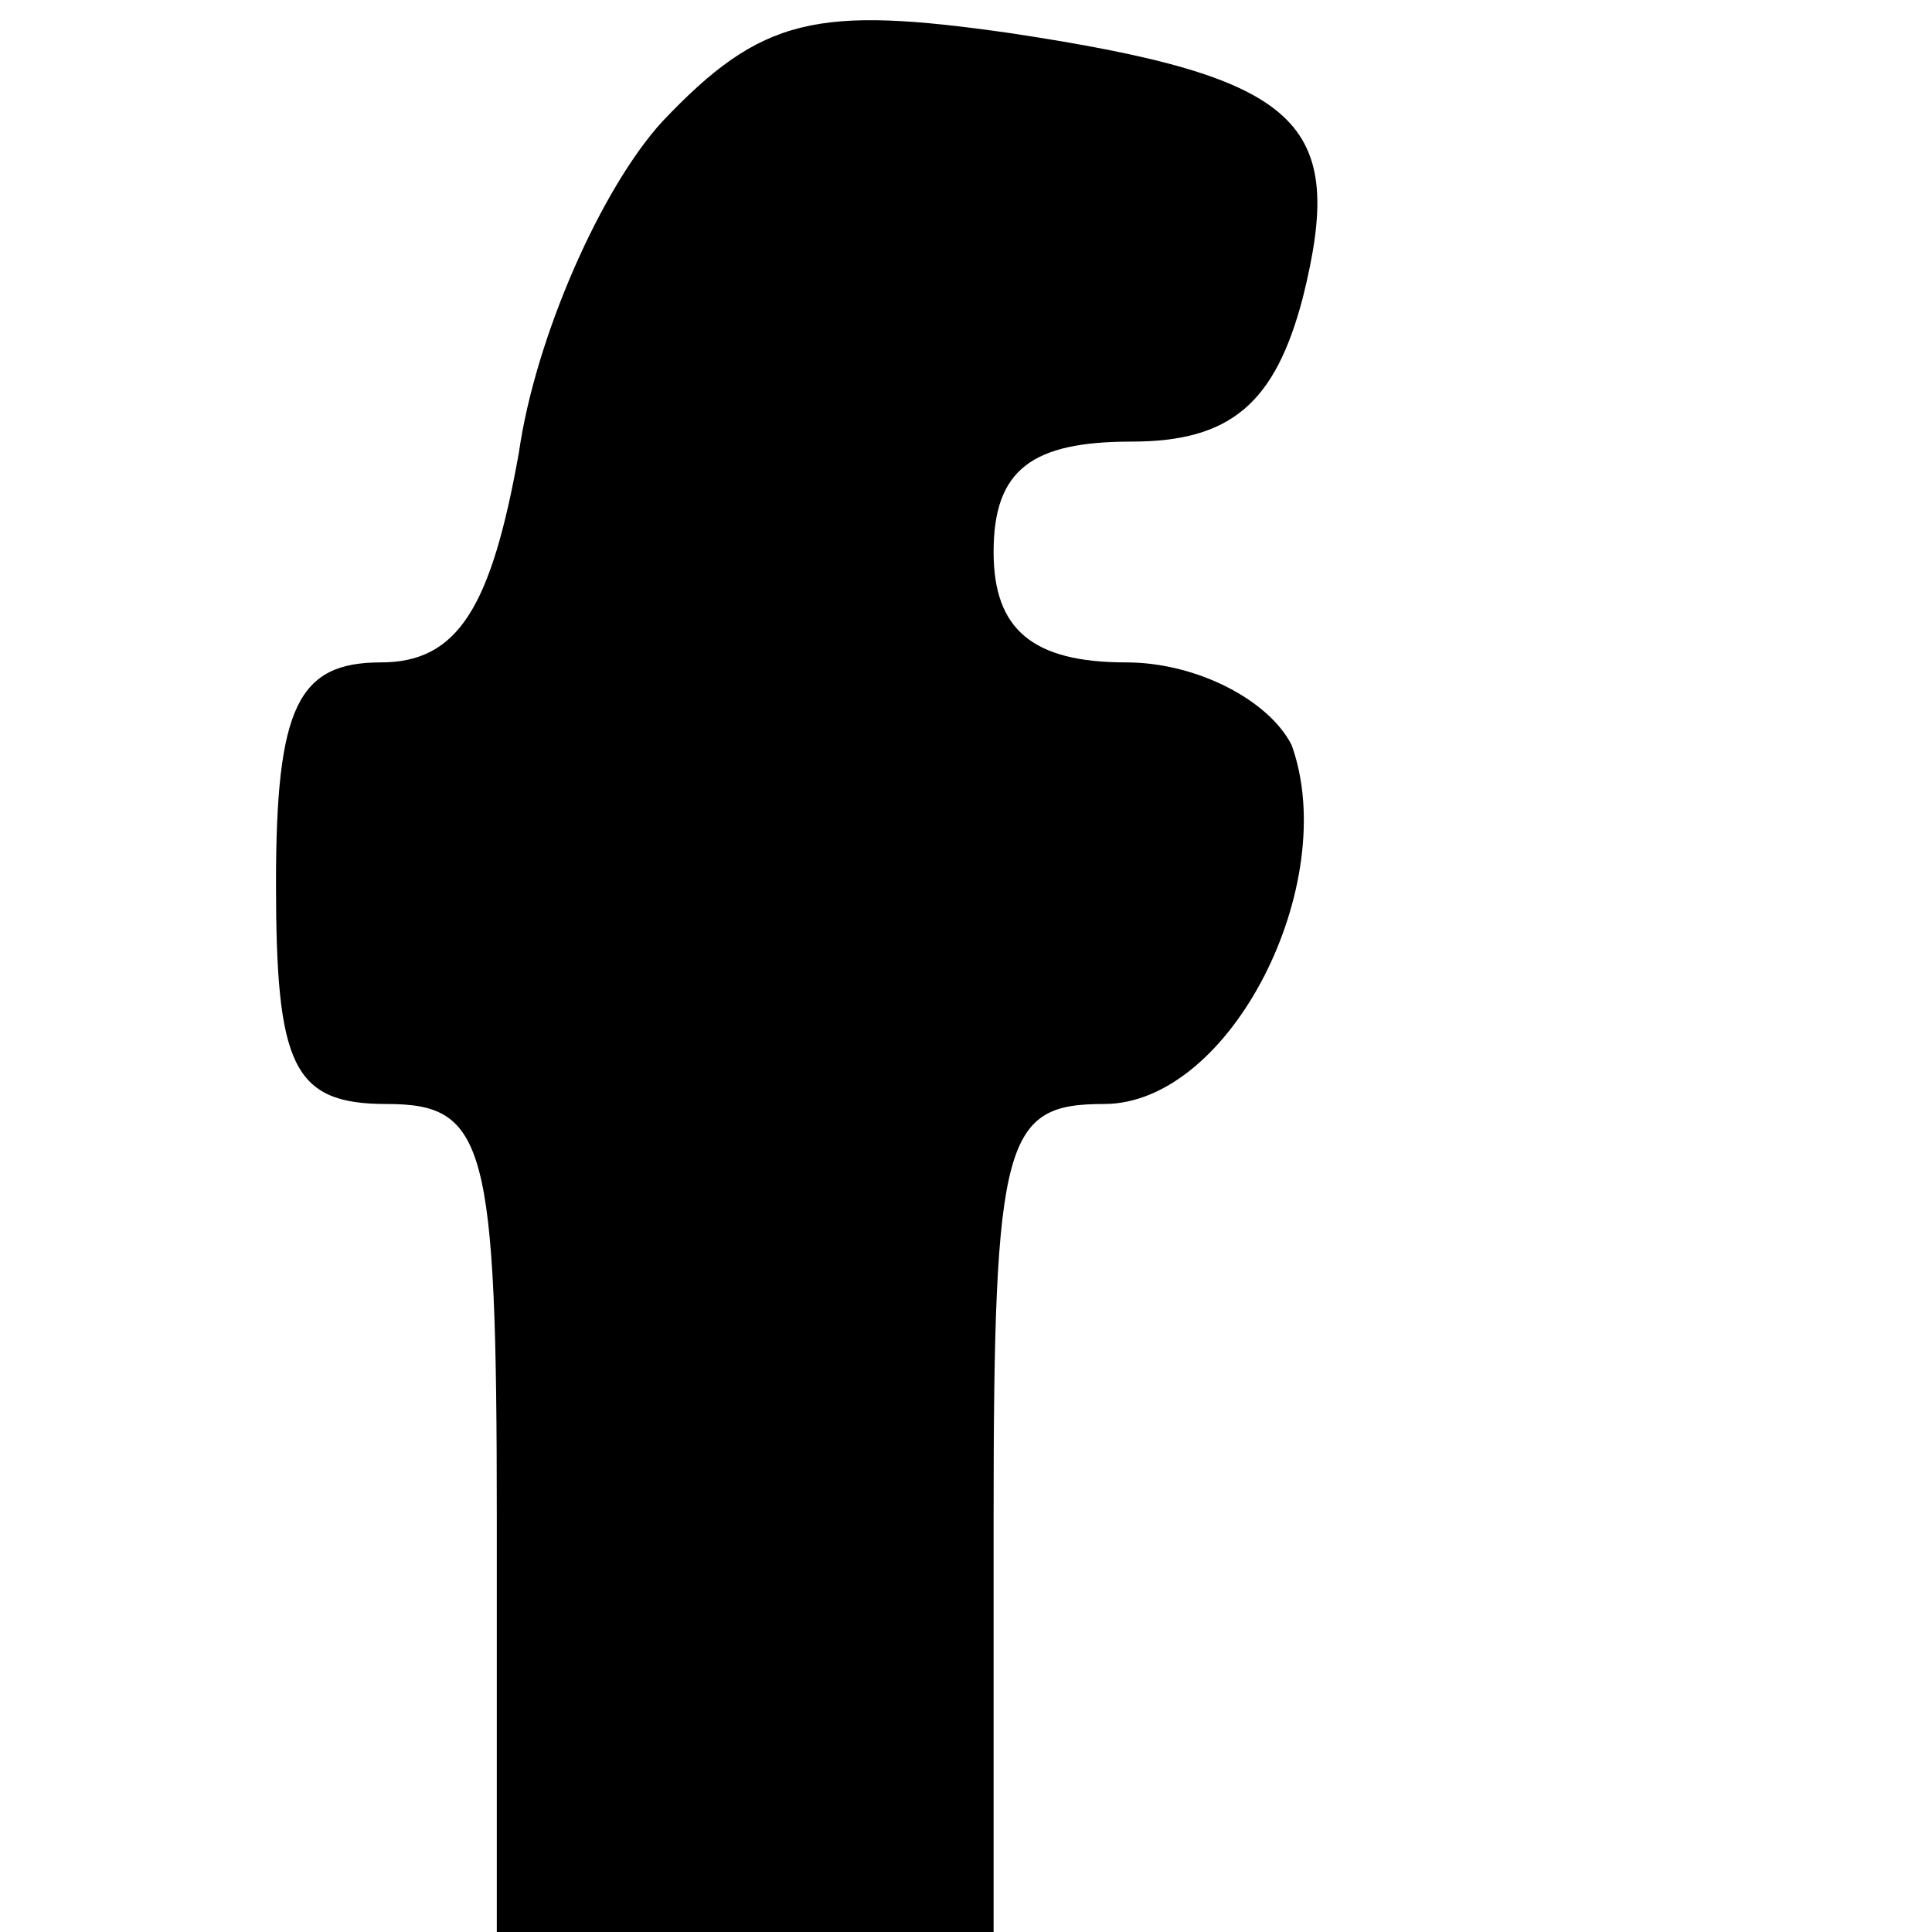
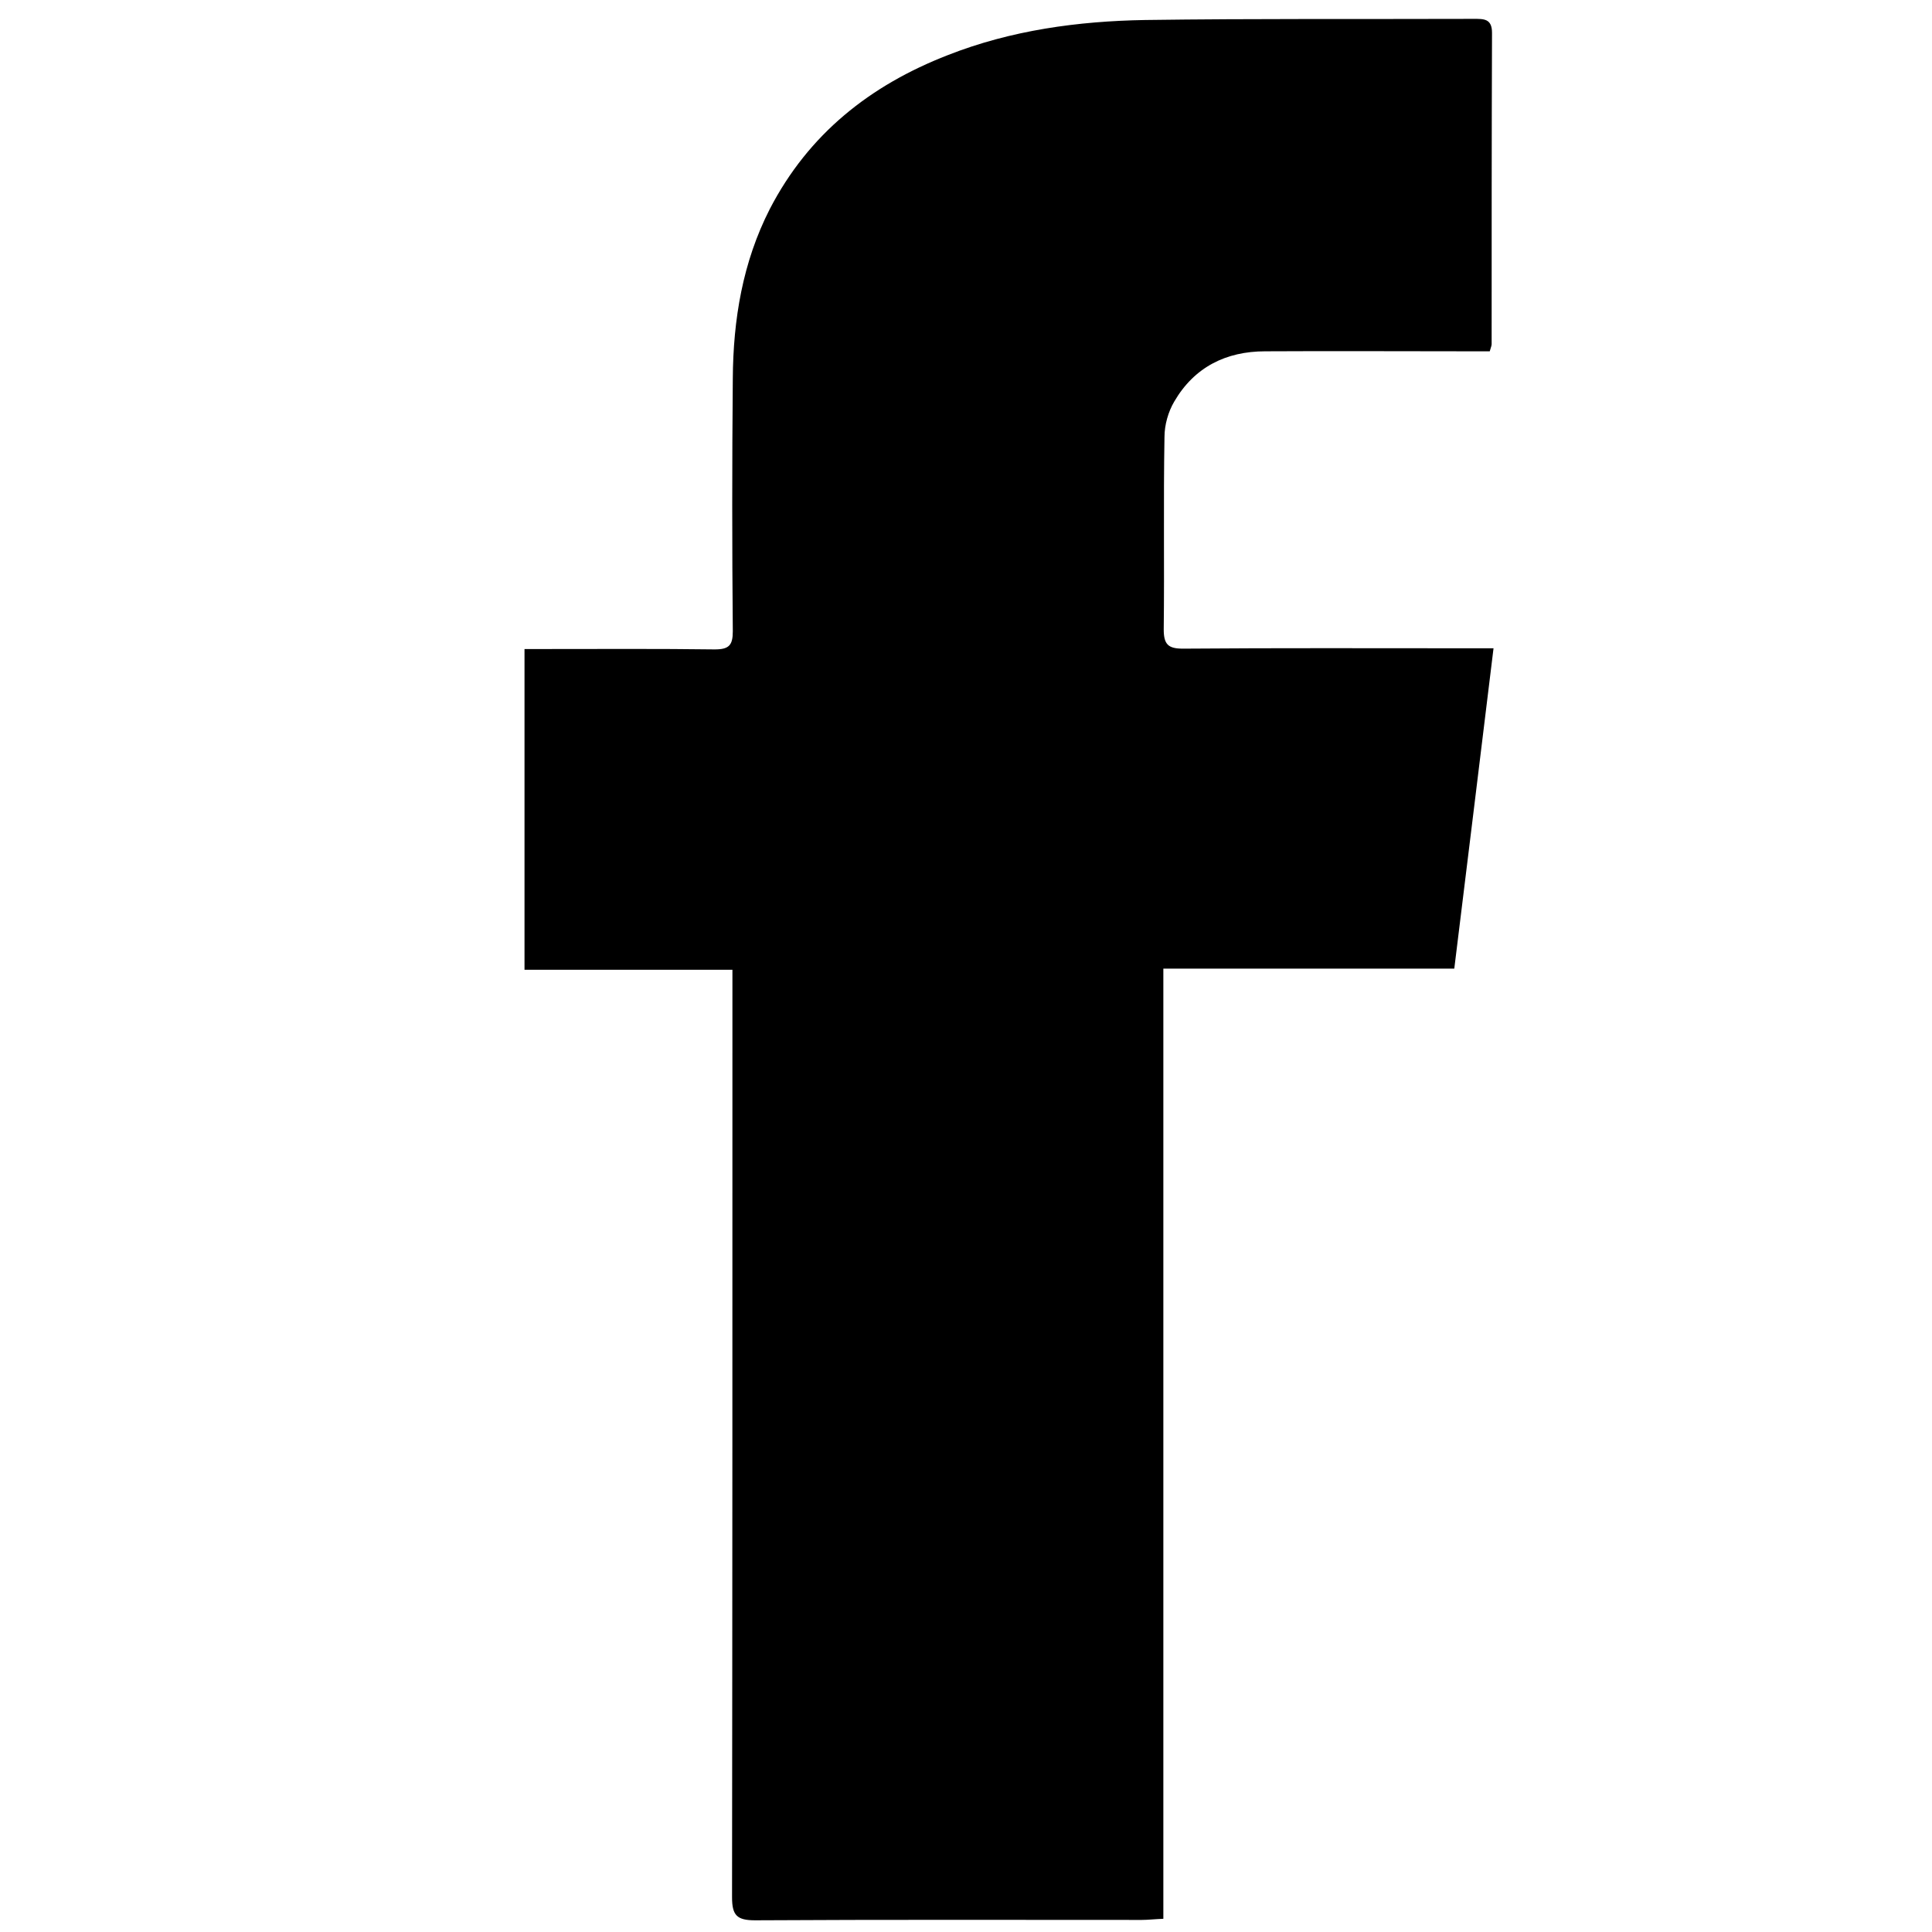
- <svg xmlns="http://www.w3.org/2000/svg" version="1.0" width="35pt" height="35pt" viewBox="0 0 35 35" preserveAspectRatio="xMidYMid meet">
-   <g transform="translate(0,35) scale(0.1,-0.1)" fill="#000000" stroke="none">
-     <path d="M120 328 c-11 -12 -23 -39 -26 -60 -5 -28 -11 -38 -25 -38 -15 0 -19 -8 -19 -40 0 -33 3 -40 20 -40 18 0 20 -7 20 -75 l0 -75 45 0 45 0 0 75 c0 69 2 75 20 75 23 0 43 40 34 65 -4 8 -17 15 -30 15 -17 0 -24 6 -24 20 0 15 7 20 25 20 18 0 26 7 31 26 8 32 0 40 -53 48 -35 5 -45 3 -63 -16z" />
+ <svg xmlns="http://www.w3.org/2000/svg" enable-background="new 0 0 512 512" id="Layer_1" version="1.1" viewBox="0 0 512 512" xml:space="preserve">
+   <g>
+     <path d="M308.3,508.5c-2.5,0.1-4.1,0.3-5.7,0.3c-34.2,0-68.3-0.1-102.5,0.1c-4.8,0-6.1-1.3-6.1-6.1c0.1-79.6,0.1-159.3,0.1-238.9   c0-2.1,0-4.2,0-6.9c-18.6,0-36.7,0-55.1,0c0-28.4,0-56.3,0-85c1.9,0,3.7,0,5.4,0c15,0,30-0.1,45,0.1c3.8,0,4.8-1.1,4.8-4.8   c-0.2-22.3-0.2-44.7,0-67c0.1-15.6,2.6-30.8,9.8-44.9c10.3-19.9,26.6-32.8,47.2-40.8c16.8-6.6,34.5-9,52.3-9.3   c29-0.4,58-0.2,87-0.3c2.7,0,4.9-0.1,4.9,3.7c-0.1,27.5-0.1,55-0.1,82.5c0,0.3-0.1,0.6-0.5,1.9c-1.7,0-3.6,0-5.5,0   c-18,0-36-0.1-54,0c-10.4,0-18.8,4.2-24.1,13.3c-1.6,2.7-2.6,6.2-2.6,9.4c-0.3,17,0,34-0.2,51c0,4,1.2,5.1,5.1,5.1   c25-0.2,50-0.1,75-0.1c2,0,3.9,0,7.3,0c-3.5,28.6-6.9,56.6-10.4,84.9c-26,0-51.3,0-77.1,0C308.3,340.8,308.3,424.4,308.3,508.5z" />
  </g>
</svg>
